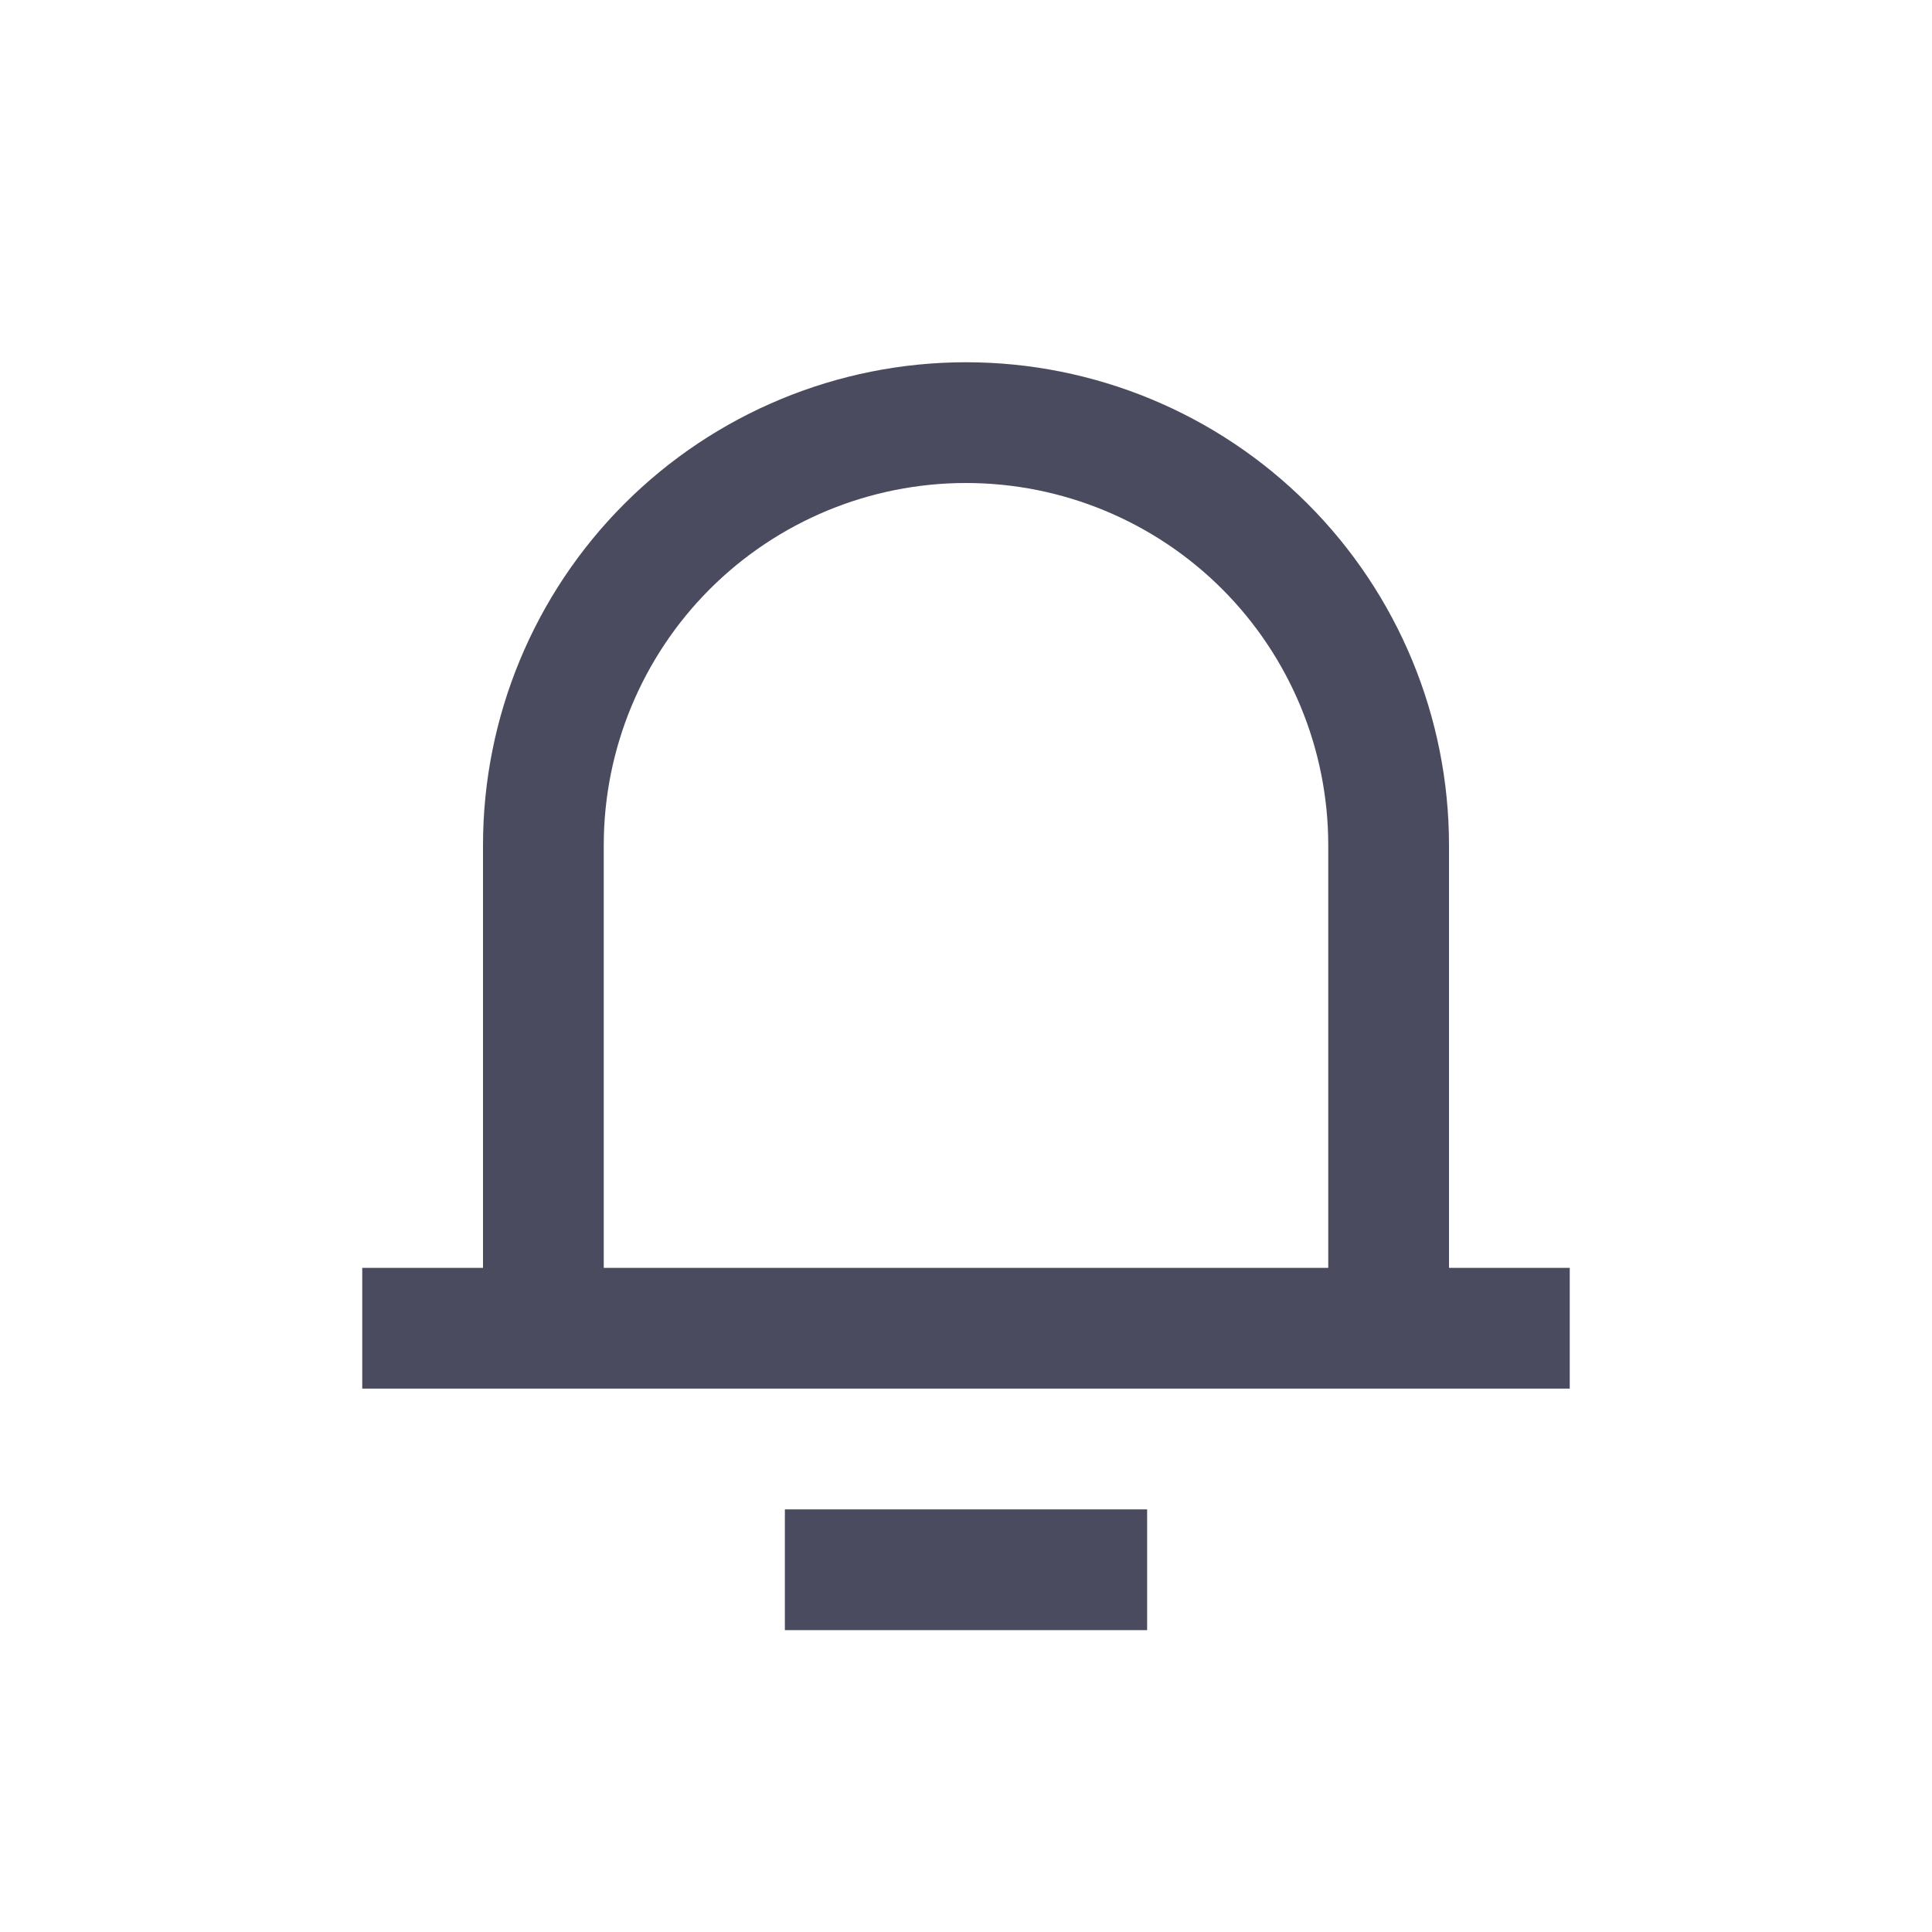
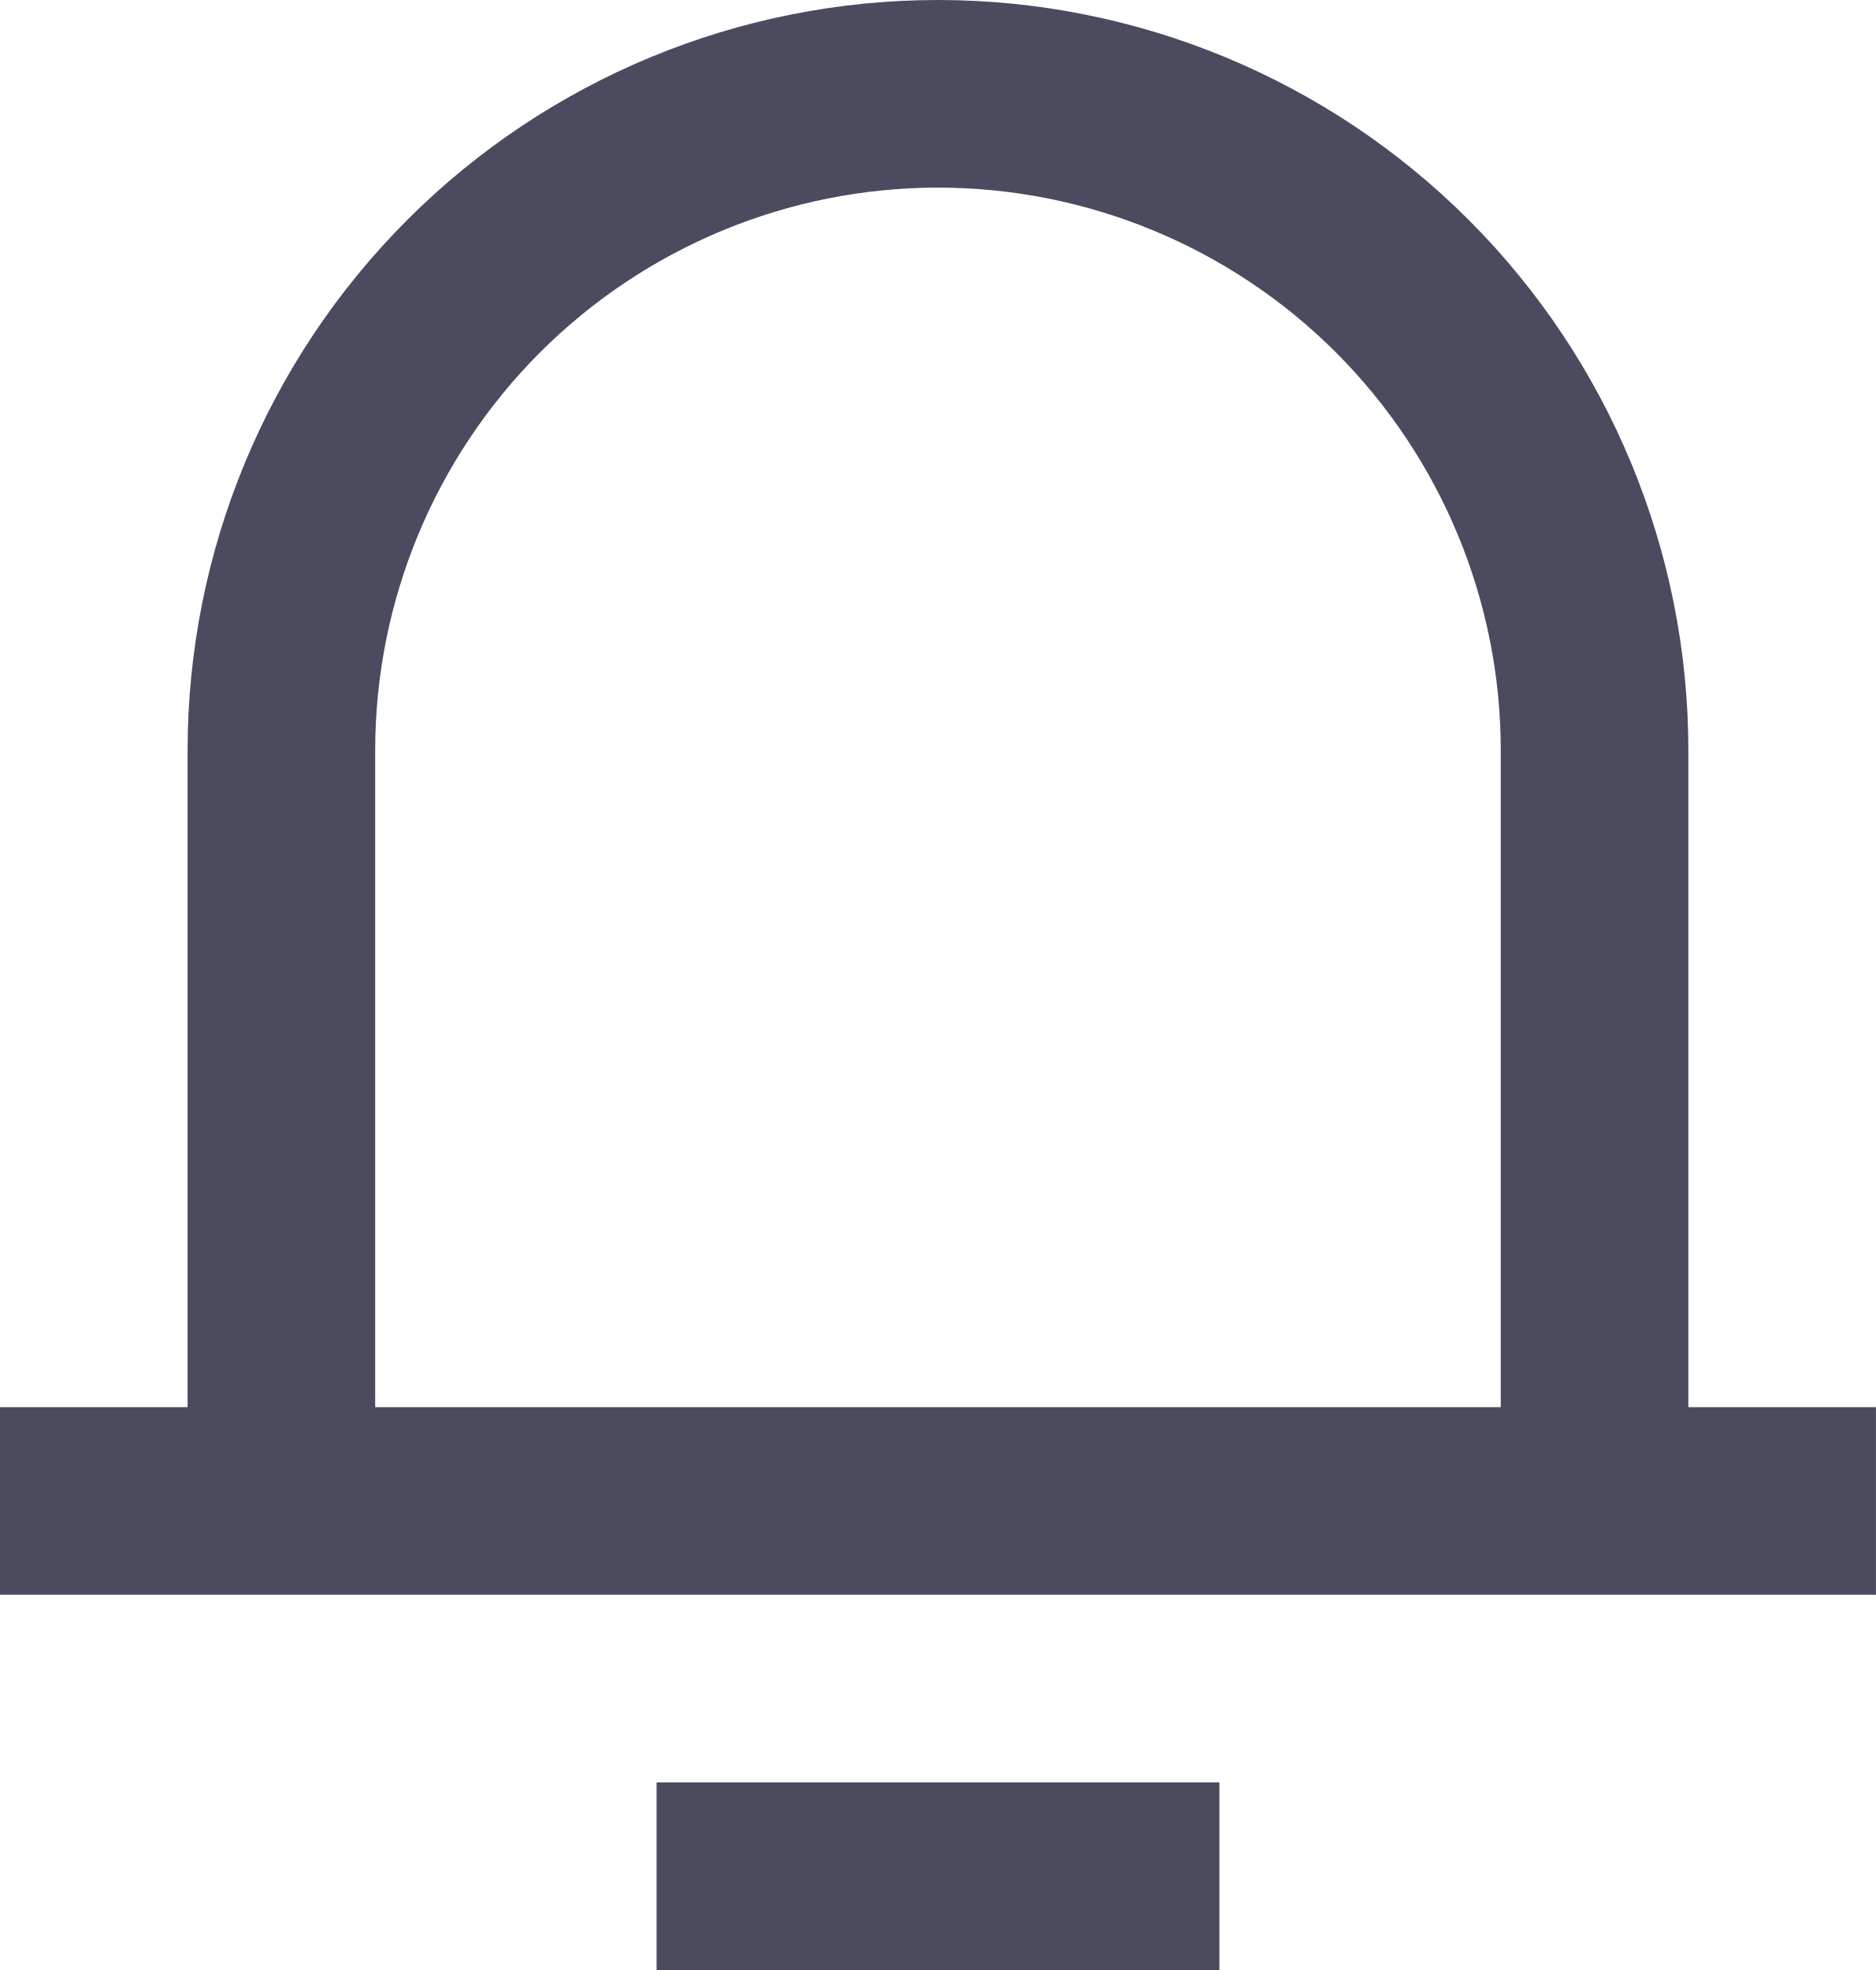
- <svg xmlns="http://www.w3.org/2000/svg" width="32" height="32" viewBox="0 0 32 32" fill="none">
-   <path d="M24 21H26V23H6V21H8V14C8 11.878 8.843 9.843 10.343 8.343C11.843 6.843 13.878 6 16 6C18.122 6 20.157 6.843 21.657 8.343C23.157 9.843 24 11.878 24 14V21ZM22 21V14C22 12.409 21.368 10.883 20.243 9.757C19.117 8.632 17.591 8 16 8C14.409 8 12.883 8.632 11.757 9.757C10.632 10.883 10 12.409 10 14V21H22ZM13 25H19V27H13V25Z" fill="#4B4B60" />
+ <svg xmlns="http://www.w3.org/2000/svg" width="20" height="21" viewBox="0 0 20 21" fill="none">
+   <path d="M18 15H20V17H0V15H2V8C2 5.878 2.843 3.843 4.343 2.343C5.843 0.843 7.878 0 10 0C12.122 0 14.157 0.843 15.657 2.343C17.157 3.843 18 5.878 18 8V15ZM16 15V8C16 6.409 15.368 4.883 14.243 3.757C13.117 2.632 11.591 2 10 2C8.409 2 6.883 2.632 5.757 3.757C4.632 4.883 4 6.409 4 8V15H16ZM7 19H13V21H7V19Z" fill="#4B4B60" />
</svg>
